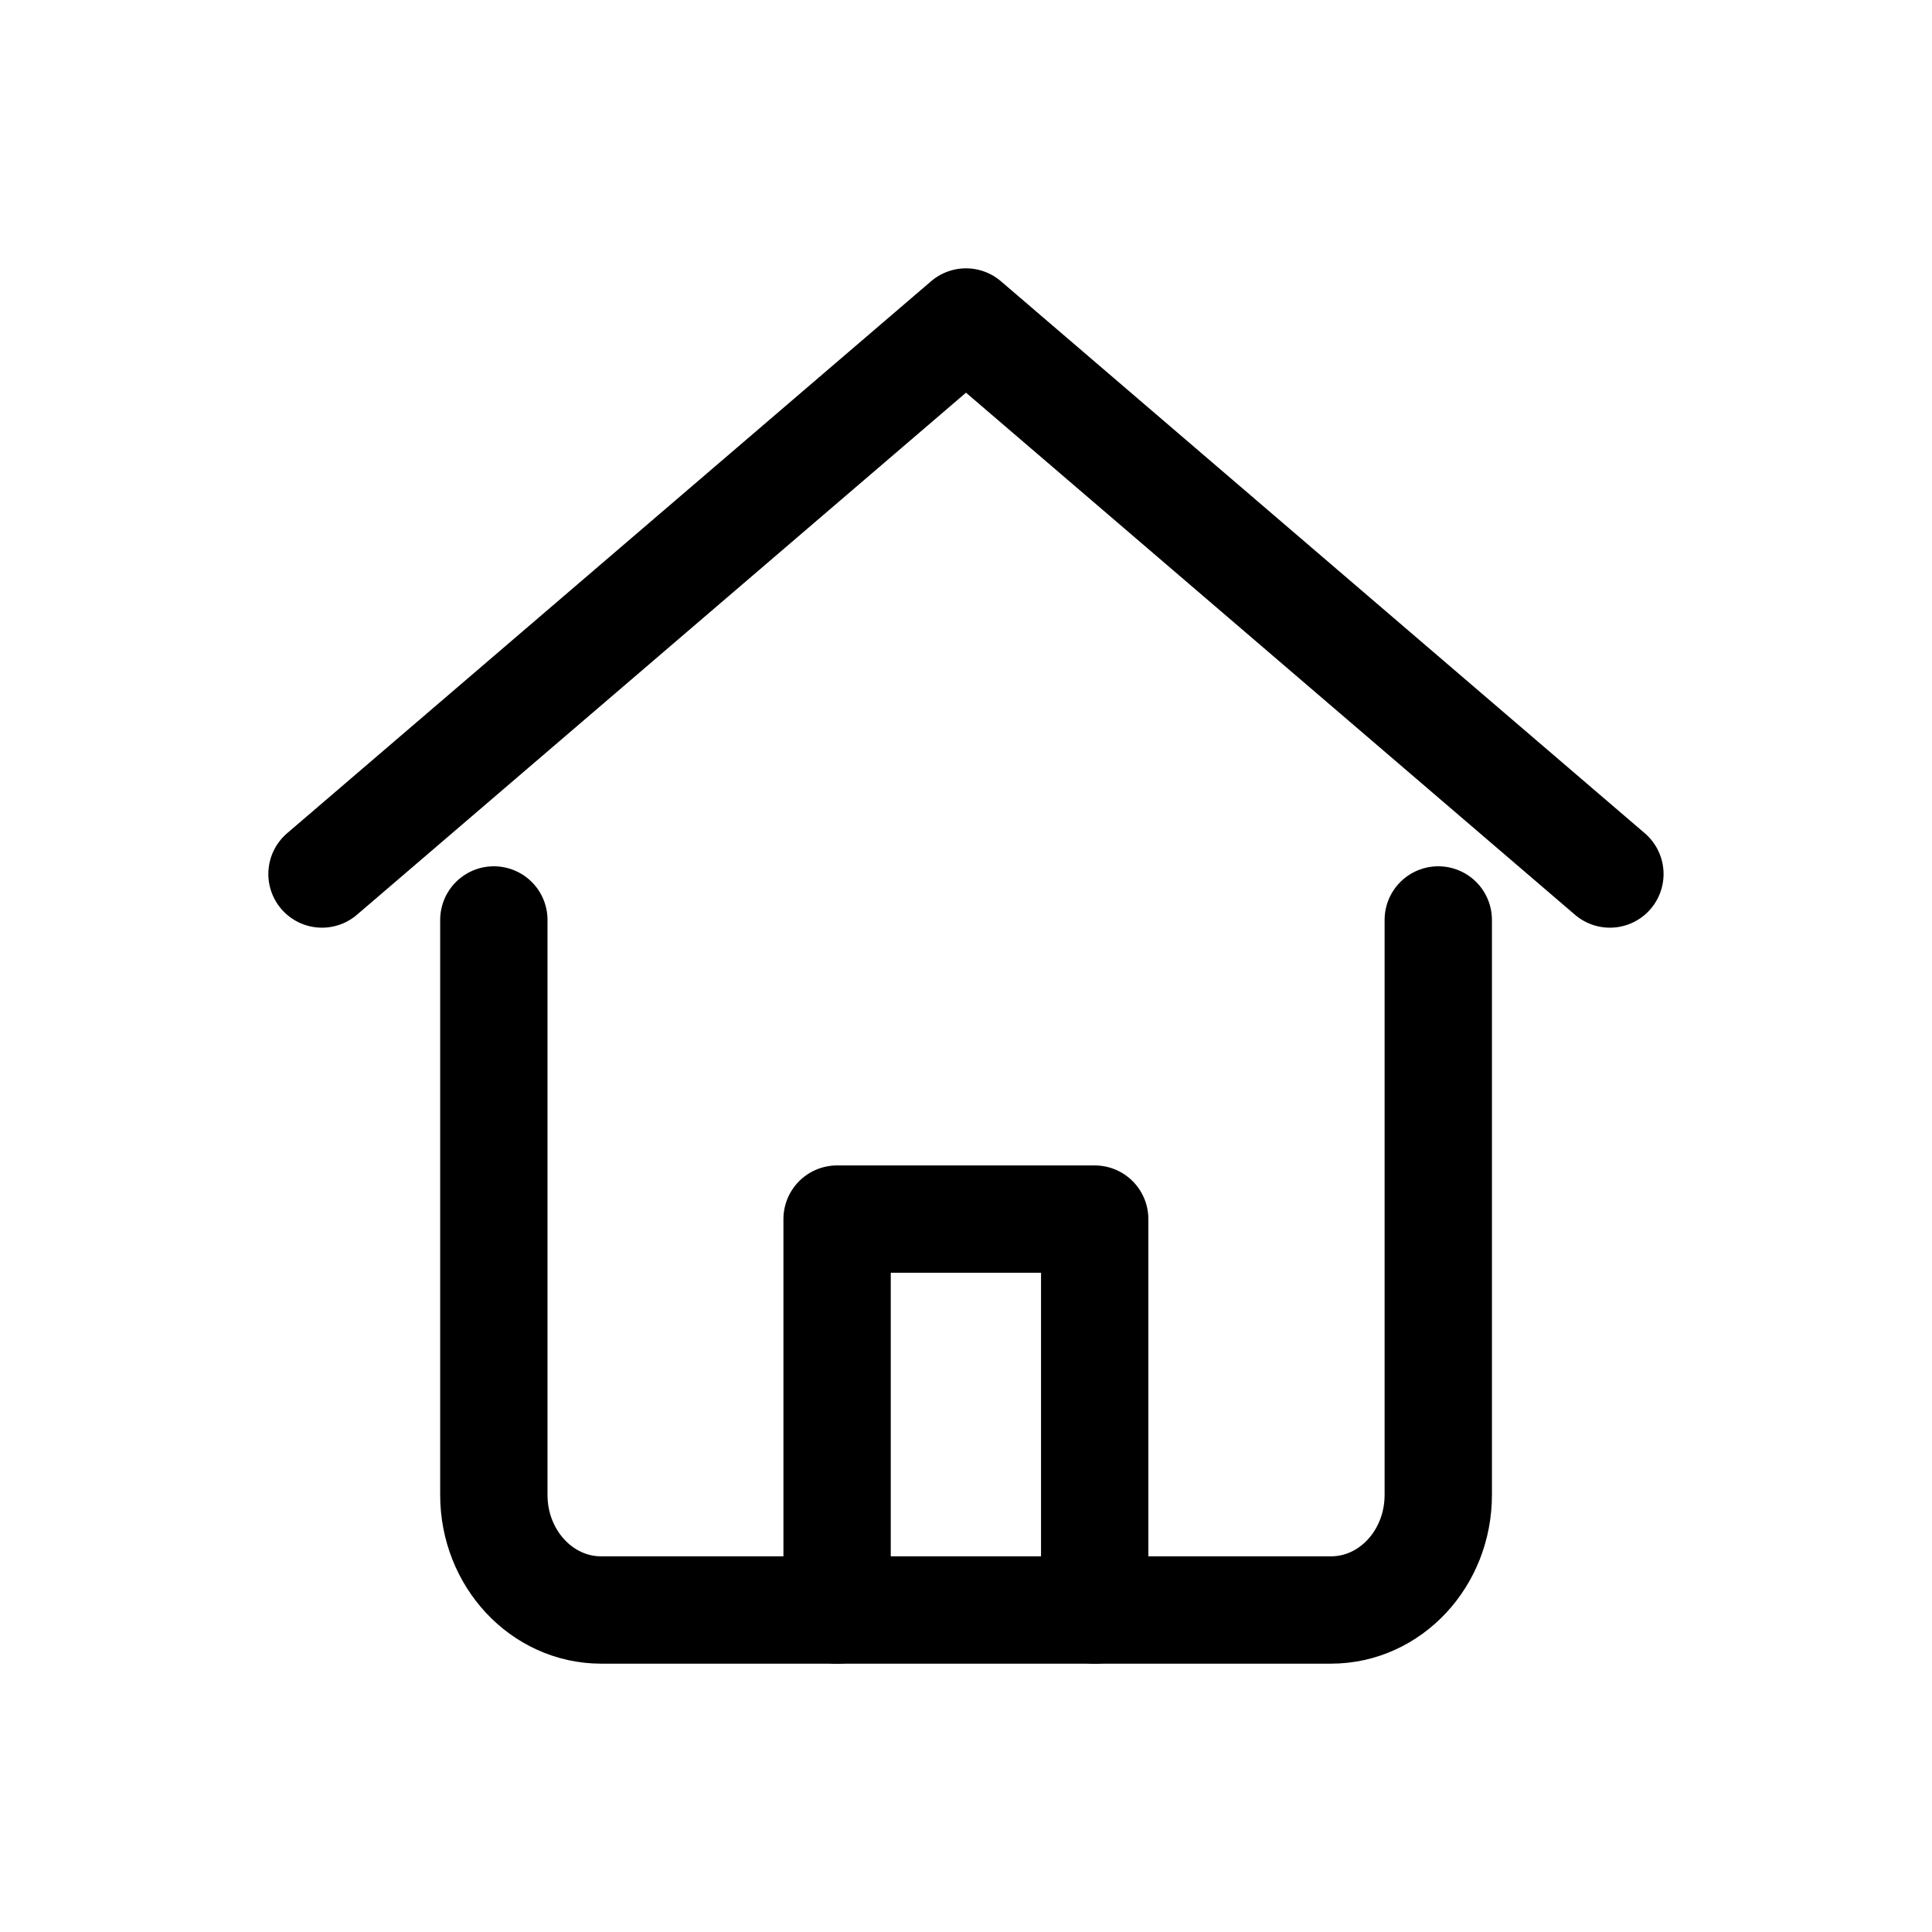
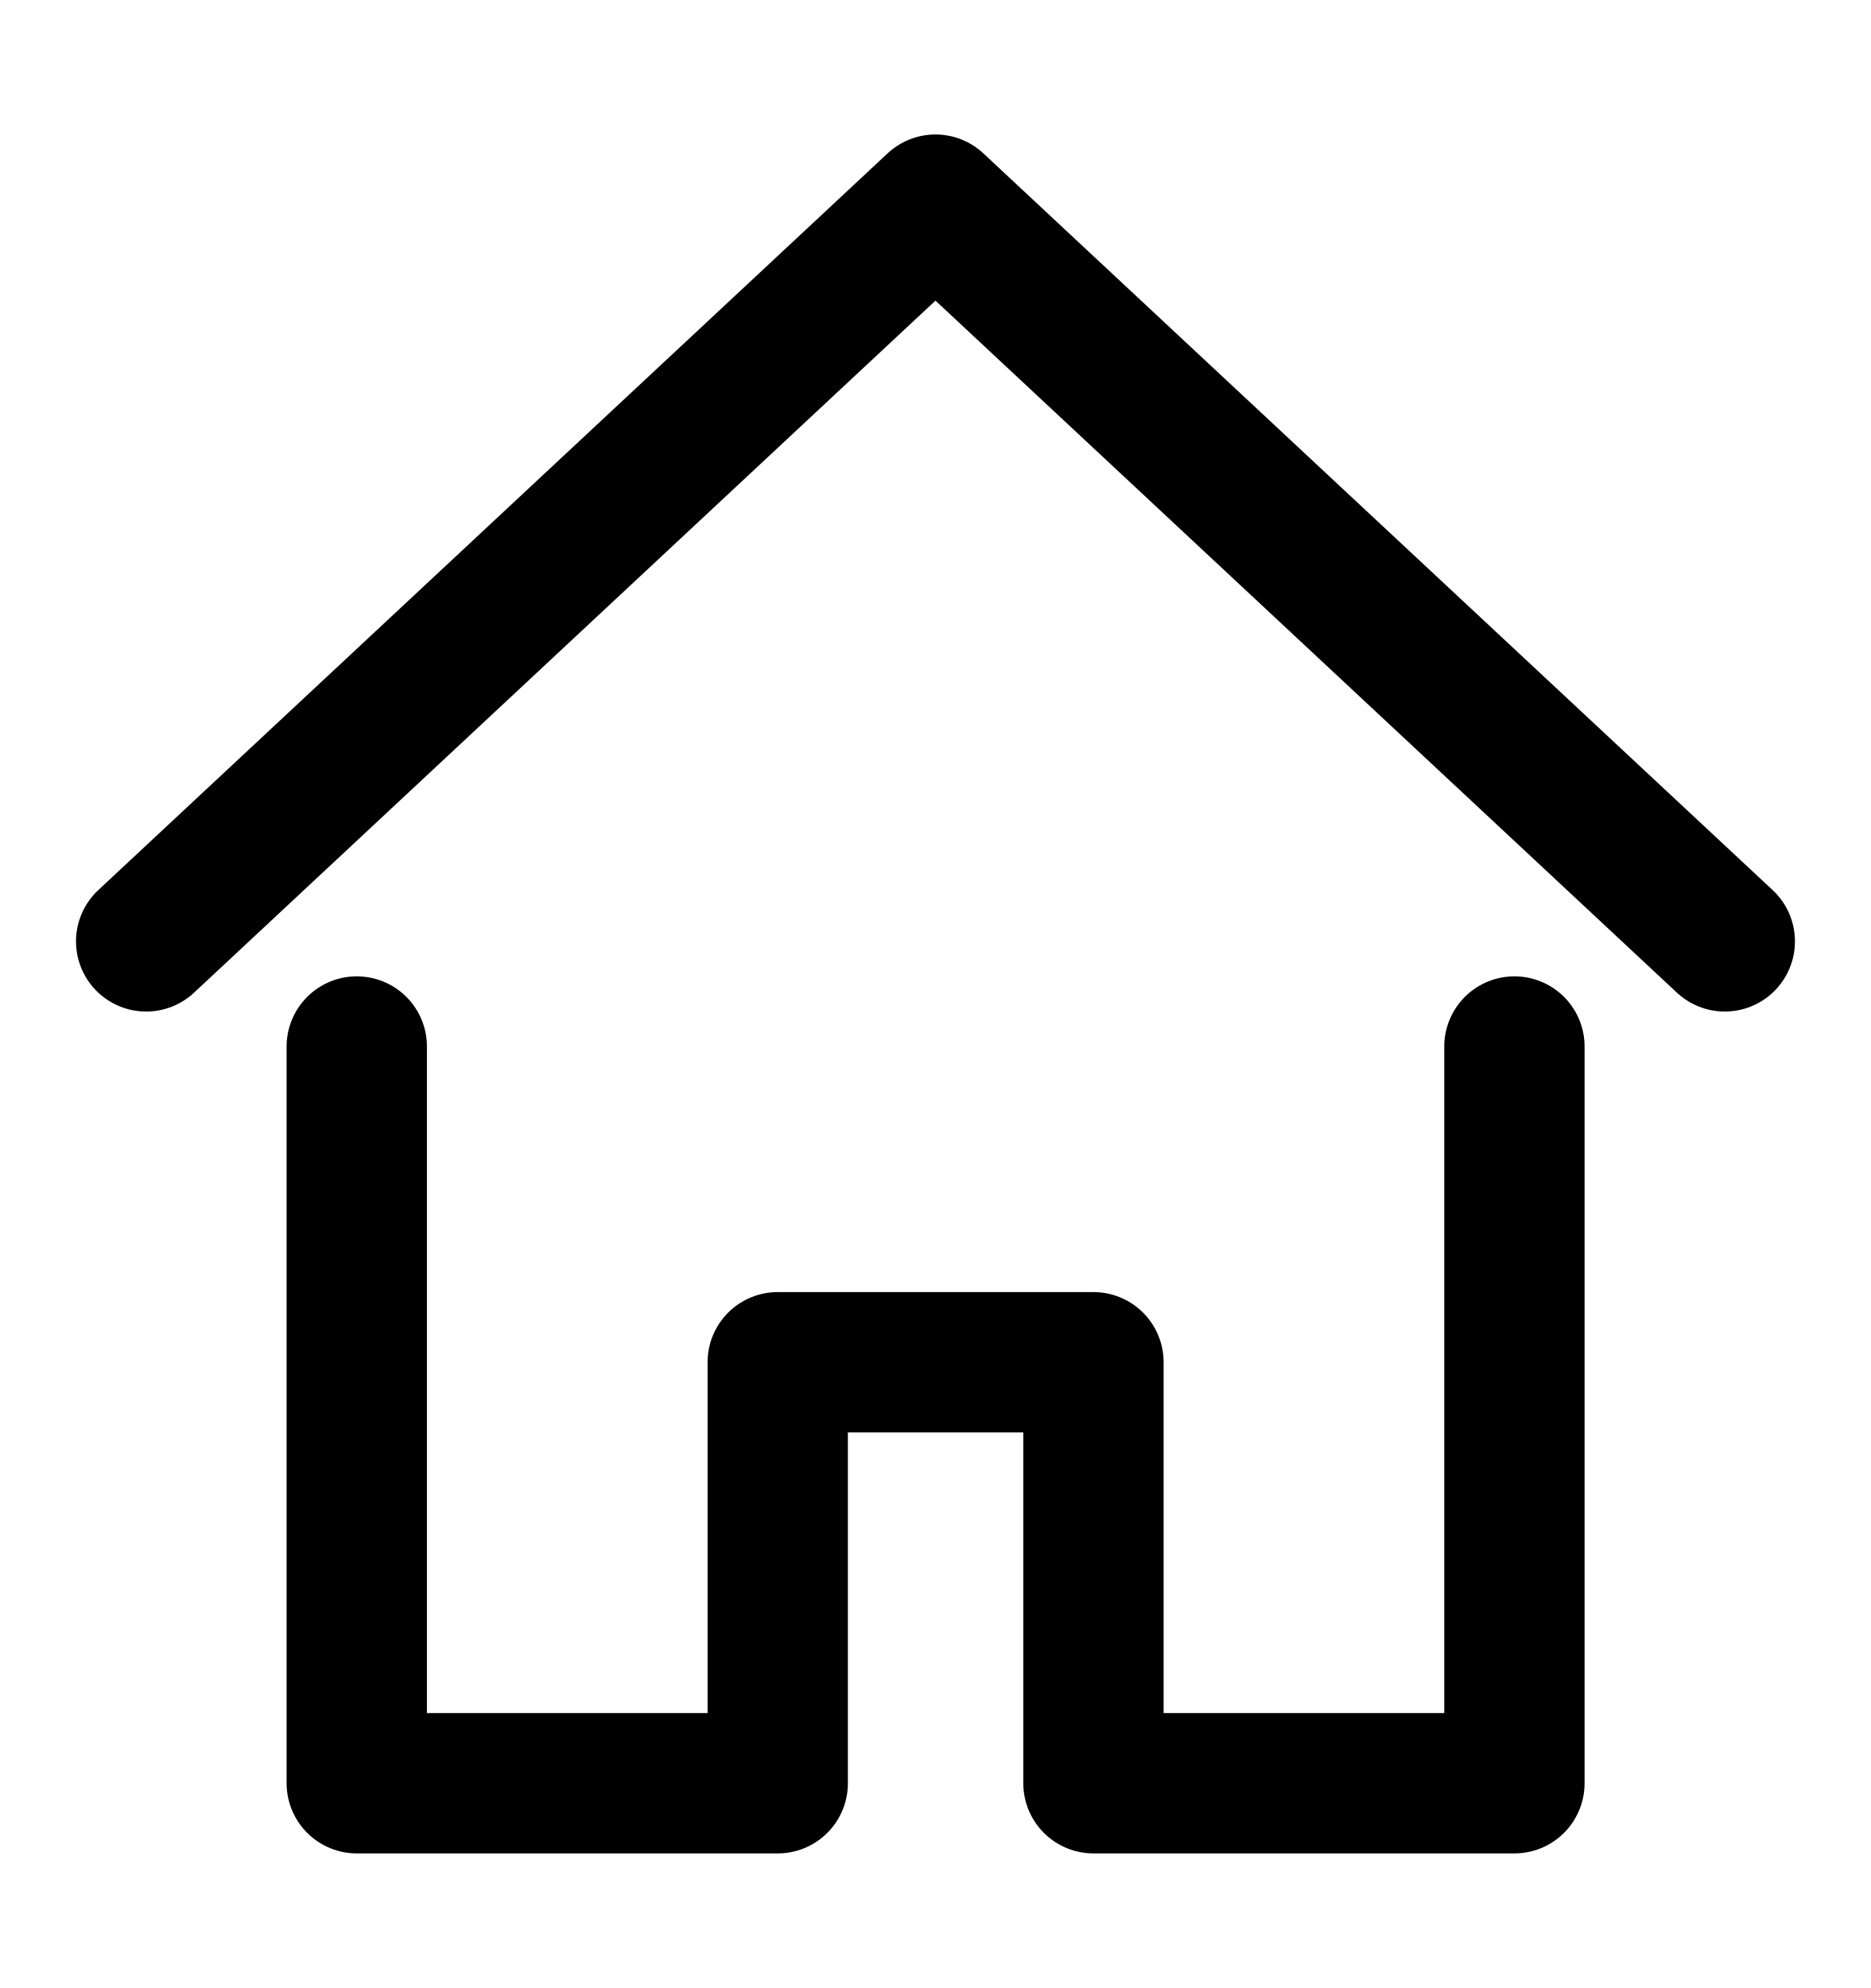
- <svg xmlns="http://www.w3.org/2000/svg" width="18" height="18" viewBox="0 0 18 18" fill="none">
-   <path d="M3 8.143L9 3L14.999 8.143" stroke="currentColor" stroke-linecap="round" stroke-linejoin="round" />
-   <path d="M7.799 15.001V11.358H10.199V15.001" stroke="currentColor" stroke-linecap="round" stroke-linejoin="round" />
-   <path d="M4.601 8.571V13.928C4.601 14.52 5.049 15 5.601 15H12.4C12.953 15 13.4 14.52 13.4 13.928V8.571" stroke="currentColor" stroke-linecap="round" stroke-linejoin="round" />
+ <svg xmlns="http://www.w3.org/2000/svg" width="16" height="17" viewBox="0 0 16 17" fill="none">
+   <path d="M14.75 8.05L8 1.75L1.25 8.05" stroke="currentColor" stroke-width="1.2" stroke-linecap="round" stroke-linejoin="round" />
+   <path d="M3.051 8.949V15.249H6.651V11.649H9.351V15.249H12.951V8.949" stroke="currentColor" stroke-width="1.2" stroke-linecap="round" stroke-linejoin="round" />
</svg>
